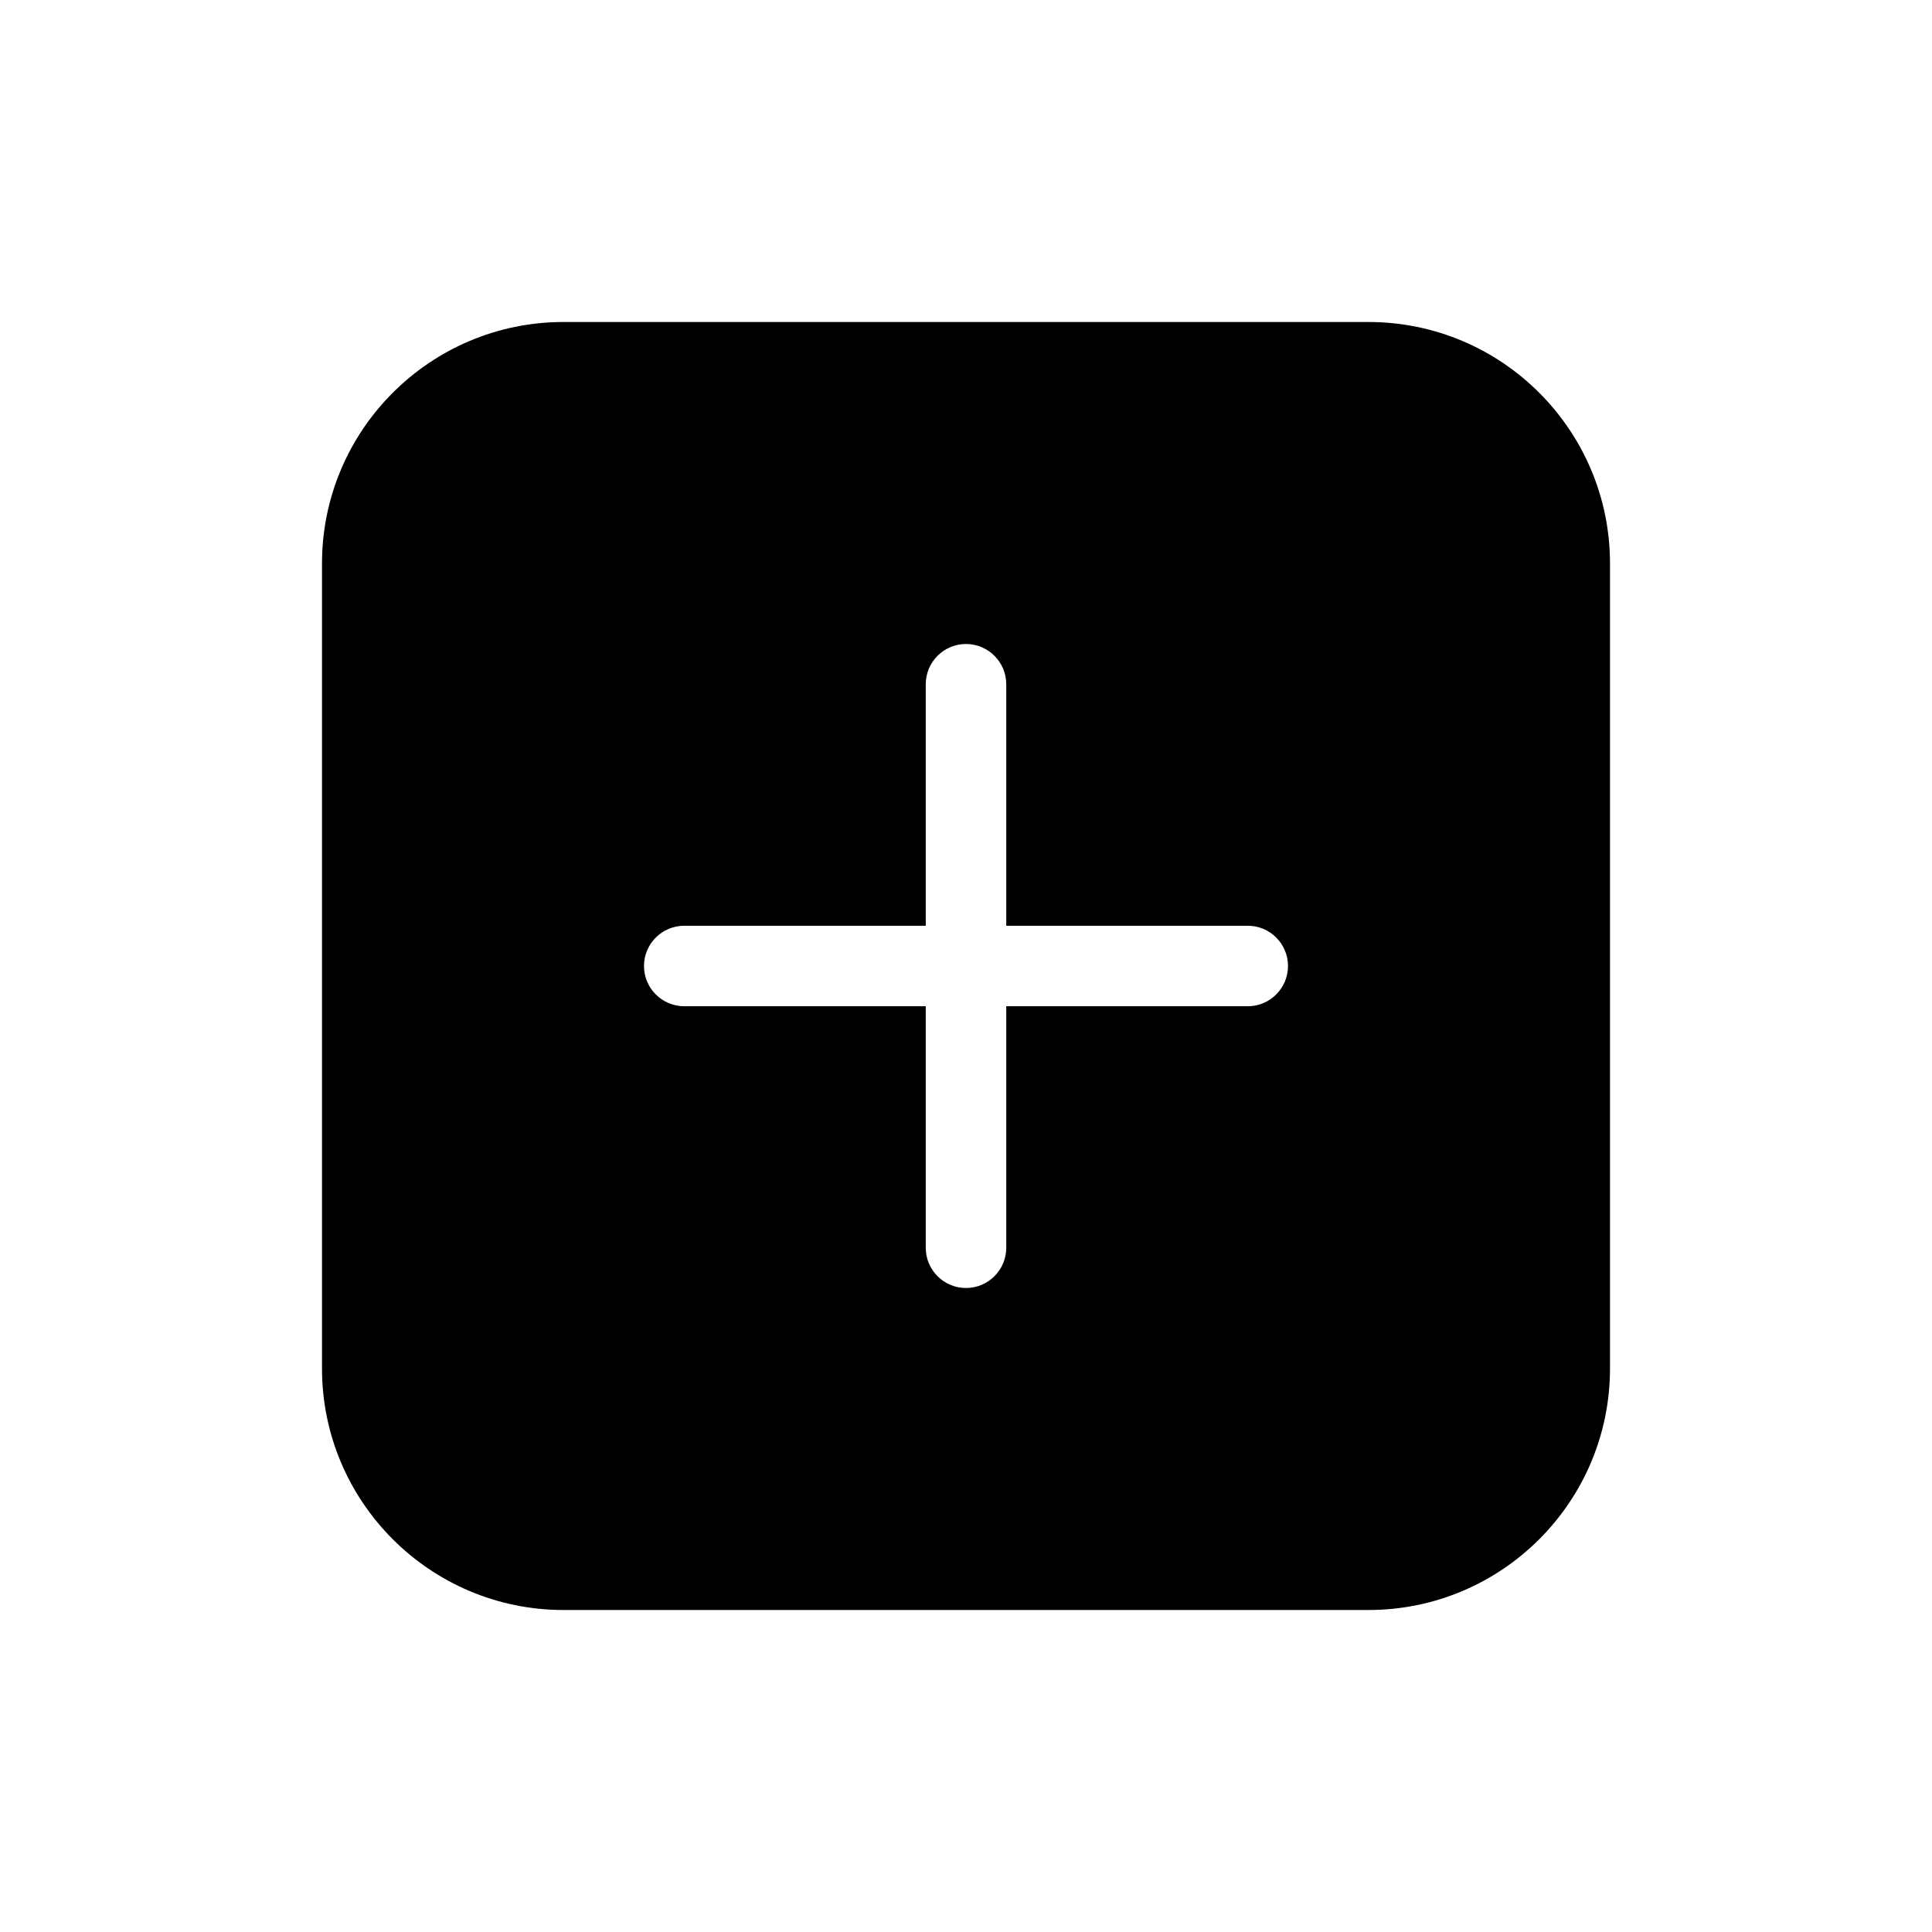
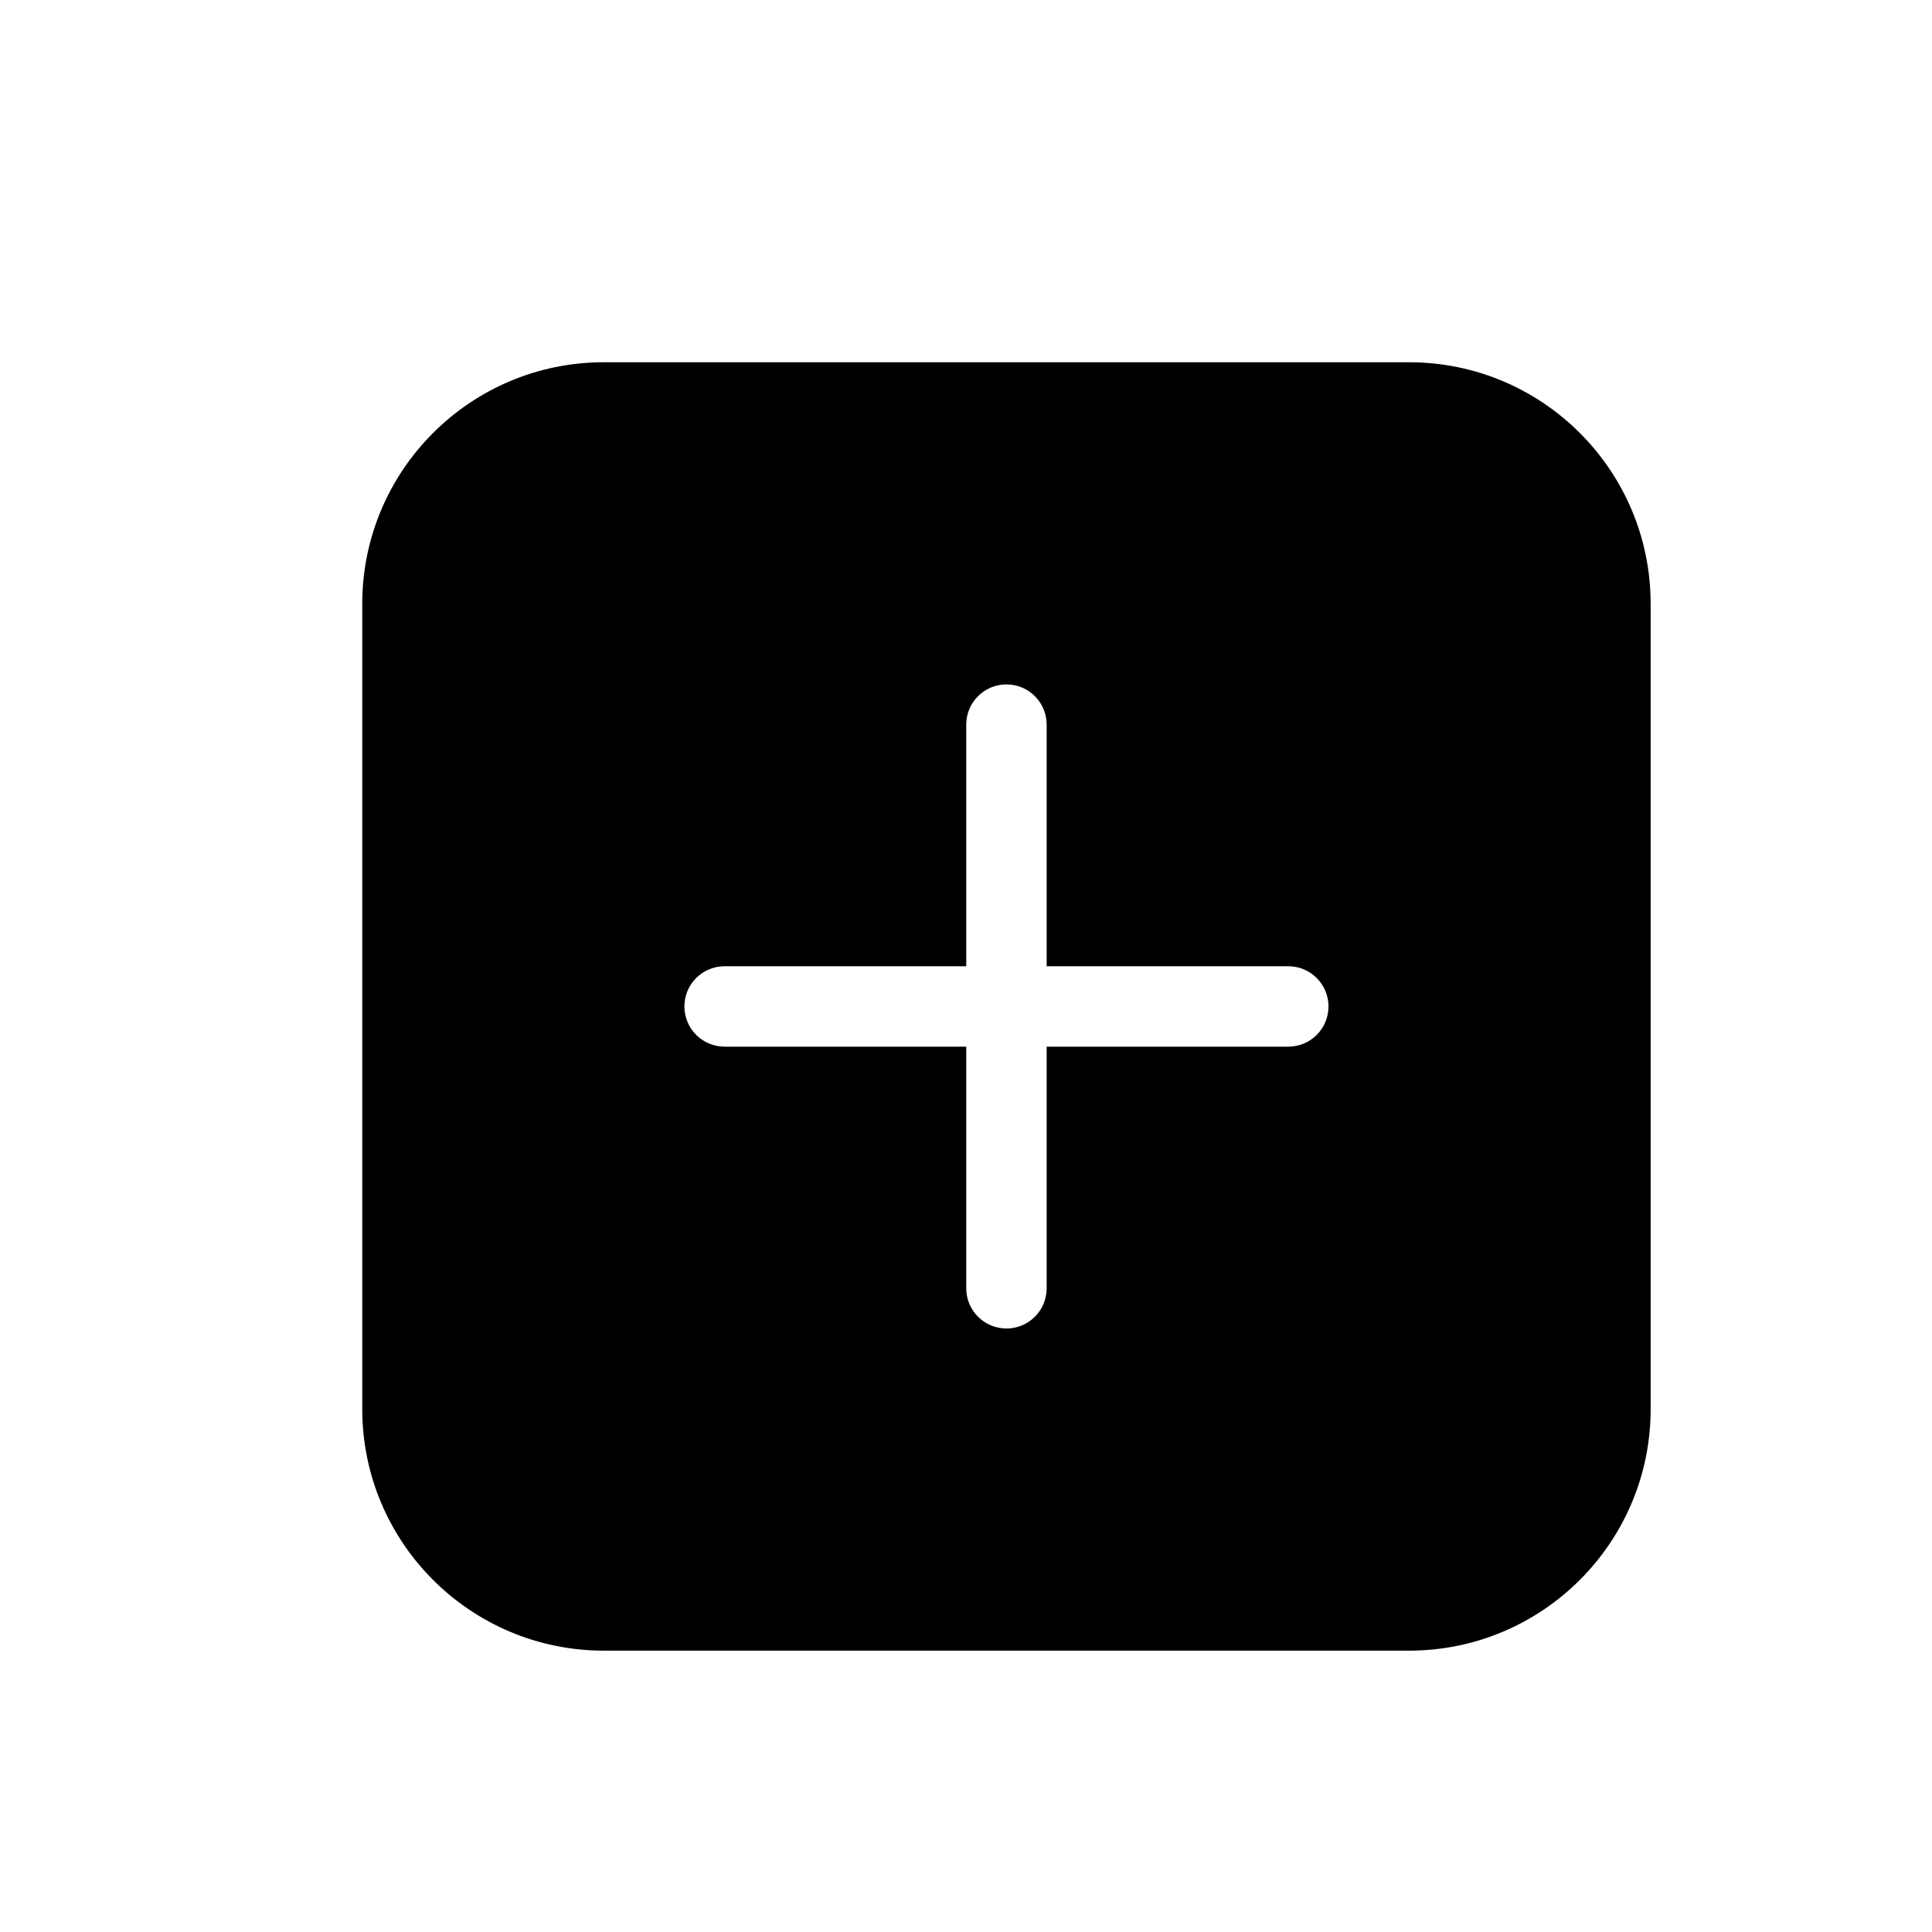
- <svg xmlns="http://www.w3.org/2000/svg" width="12" height="12" viewBox="0 0 12 12" fill="none">
-   <path fill-rule="evenodd" clip-rule="evenodd" d="M3.5 2C2.672 2 2 2.672 2 3.5V8.5C2 9.328 2.672 10 3.5 10H8.5C9.328 10 10 9.328 10 8.5V3.5C10 2.672 9.328 2 8.5 2H3.5ZM4.25 6.25C4.112 6.25 4 6.138 4 6C4 5.862 4.112 5.75 4.25 5.75H5.75V4.25C5.75 4.112 5.862 4 6 4C6.138 4 6.25 4.112 6.25 4.25V5.75H7.75C7.888 5.75 8 5.862 8 6C8 6.138 7.888 6.25 7.75 6.25H6.25V7.75C6.25 7.888 6.138 8 6 8C5.862 8 5.75 7.888 5.75 7.75V6.25H4.25Z" fill="black" />
+ <svg xmlns="http://www.w3.org/2000/svg" width="16" height="16" viewBox="0 0 16 16" fill="none">
+   <path fill-rule="evenodd" clip-rule="evenodd" d="M5.001 3C3.896 3 3 3.896 3 5.001V11.669C3 12.774 3.896 13.67 5.001 13.67H11.669C12.774 13.67 13.67 12.774 13.67 11.669V5.001C13.67 3.896 12.774 3 11.669 3H5.001ZM6.001 8.668C5.817 8.668 5.668 8.519 5.668 8.335C5.668 8.151 5.817 8.002 6.001 8.002H8.002V6.001C8.002 5.817 8.151 5.668 8.335 5.668C8.519 5.668 8.668 5.817 8.668 6.001V8.002H10.669C10.853 8.002 11.002 8.151 11.002 8.335C11.002 8.519 10.853 8.668 10.669 8.668H8.668V10.669C8.668 10.853 8.519 11.002 8.335 11.002C8.151 11.002 8.002 10.853 8.002 10.669V8.668H6.001Z" fill="black" />
</svg>
